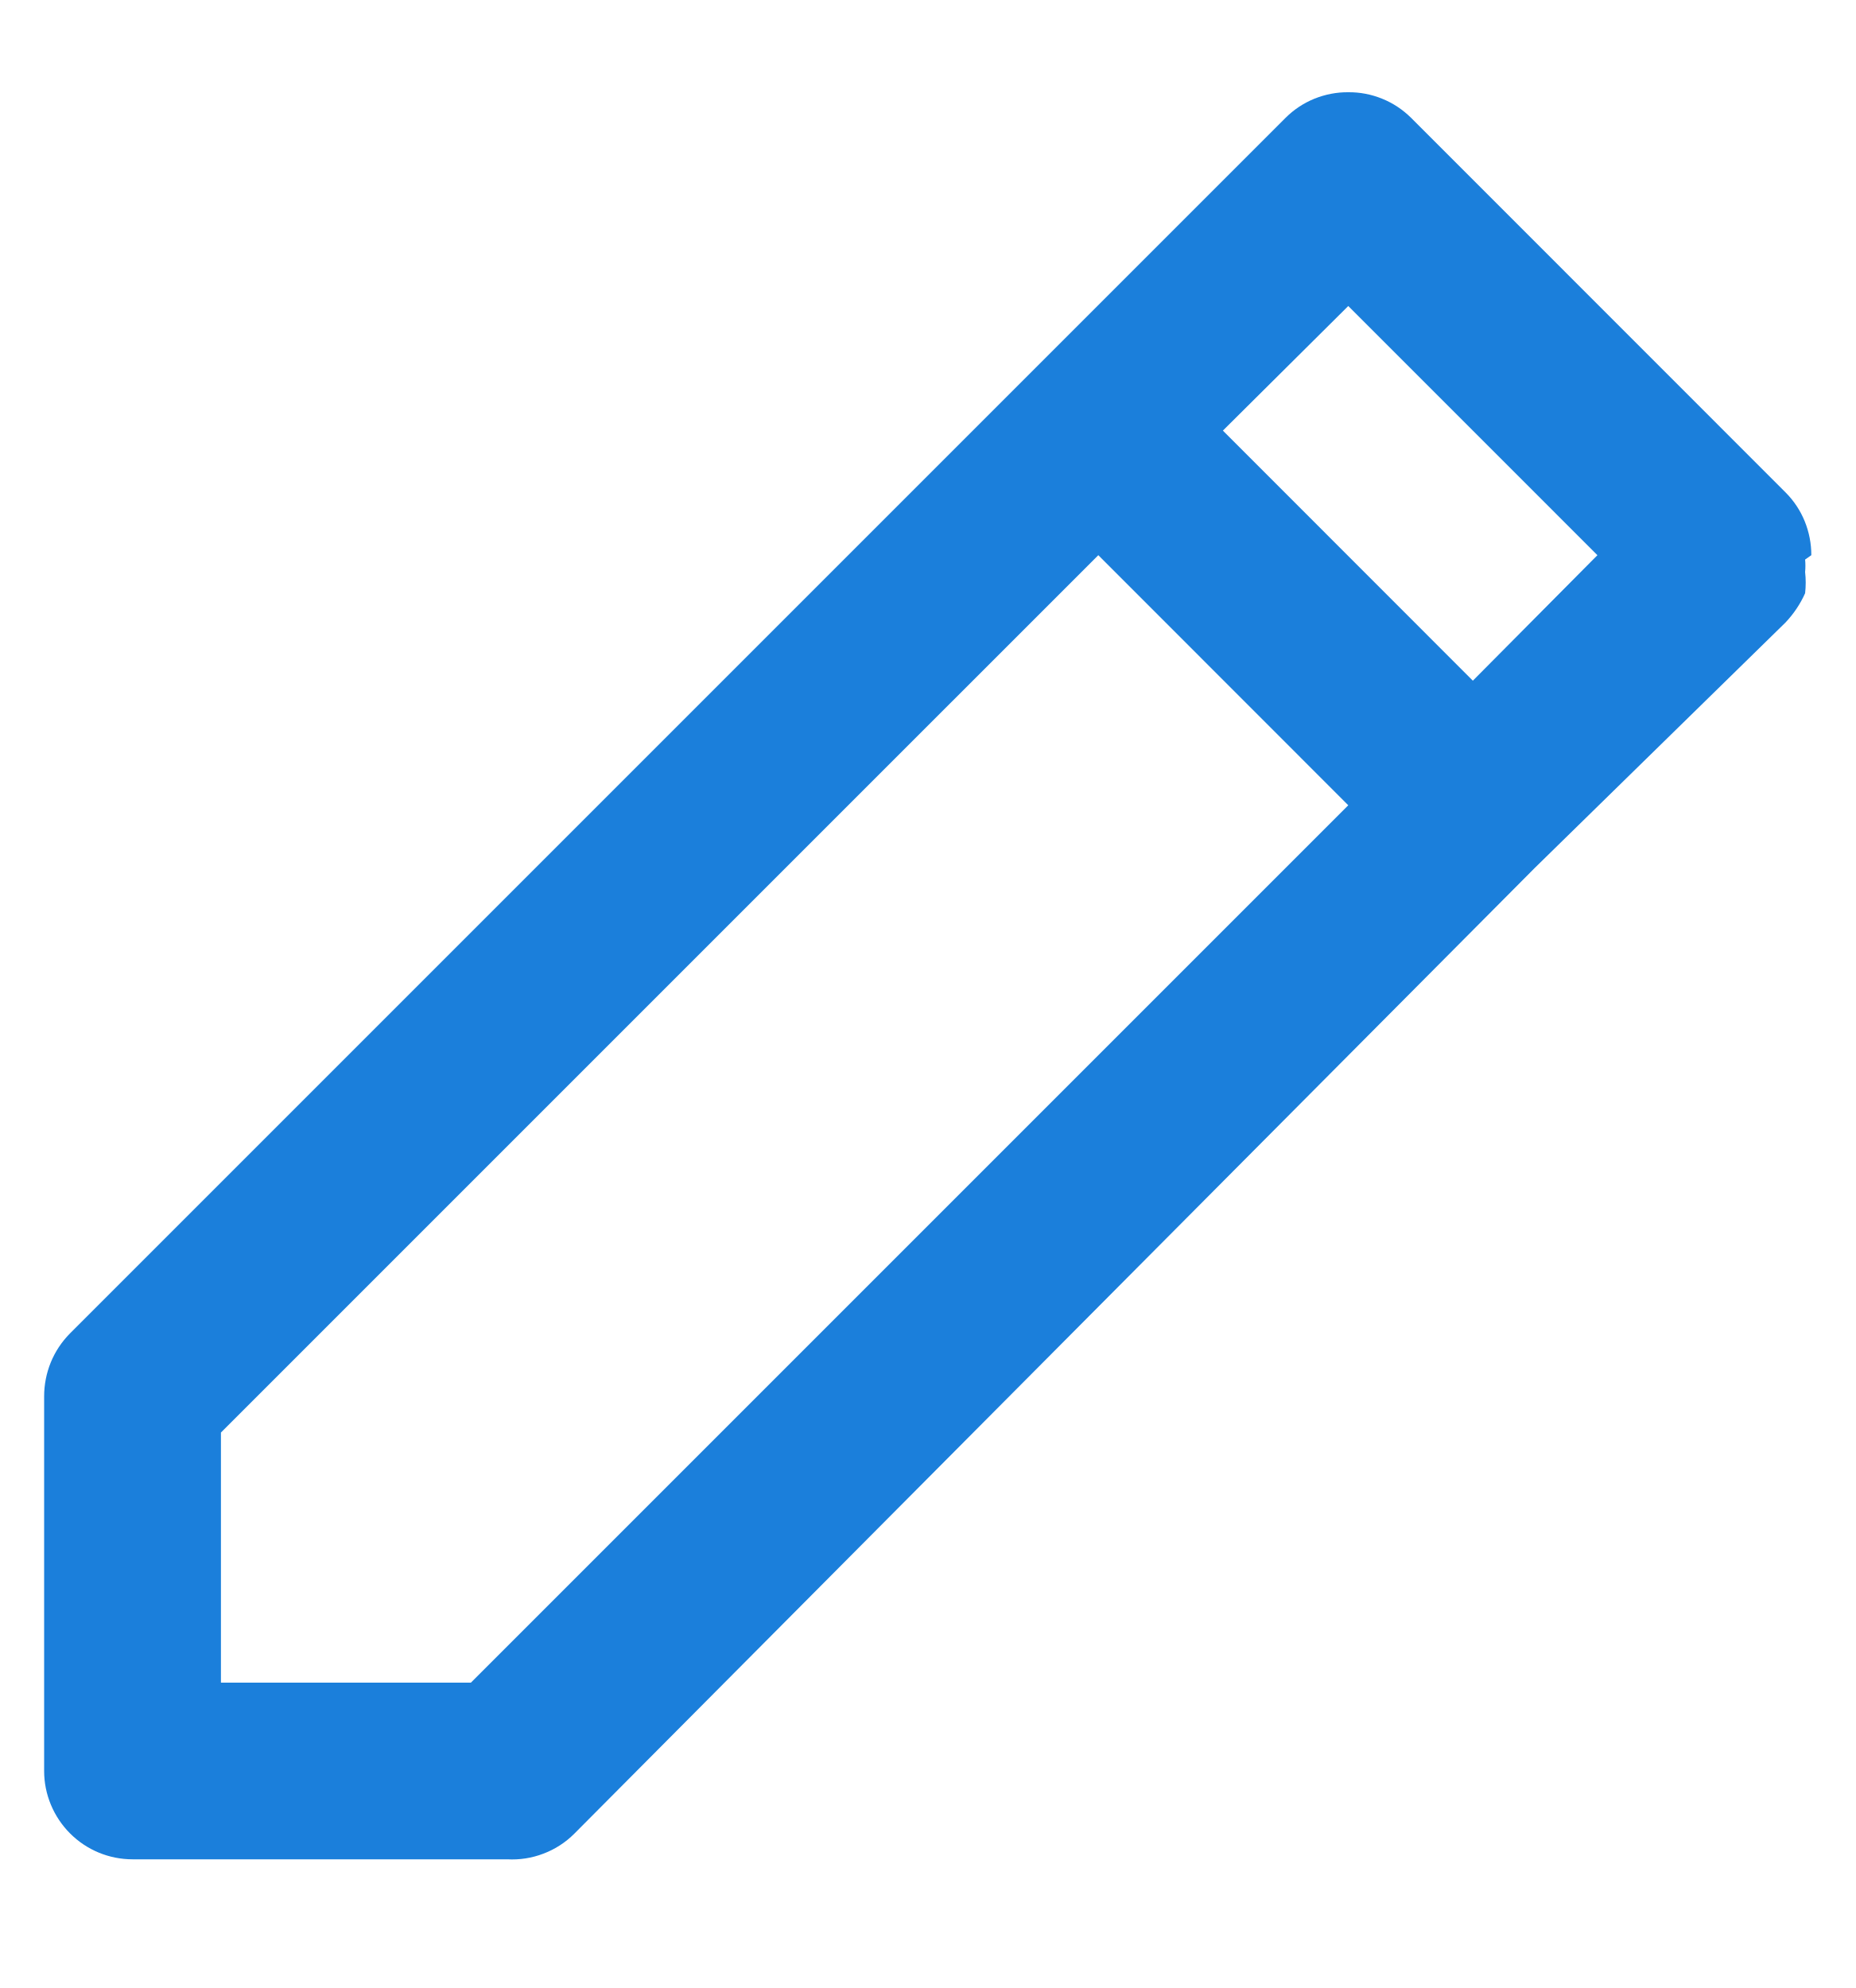
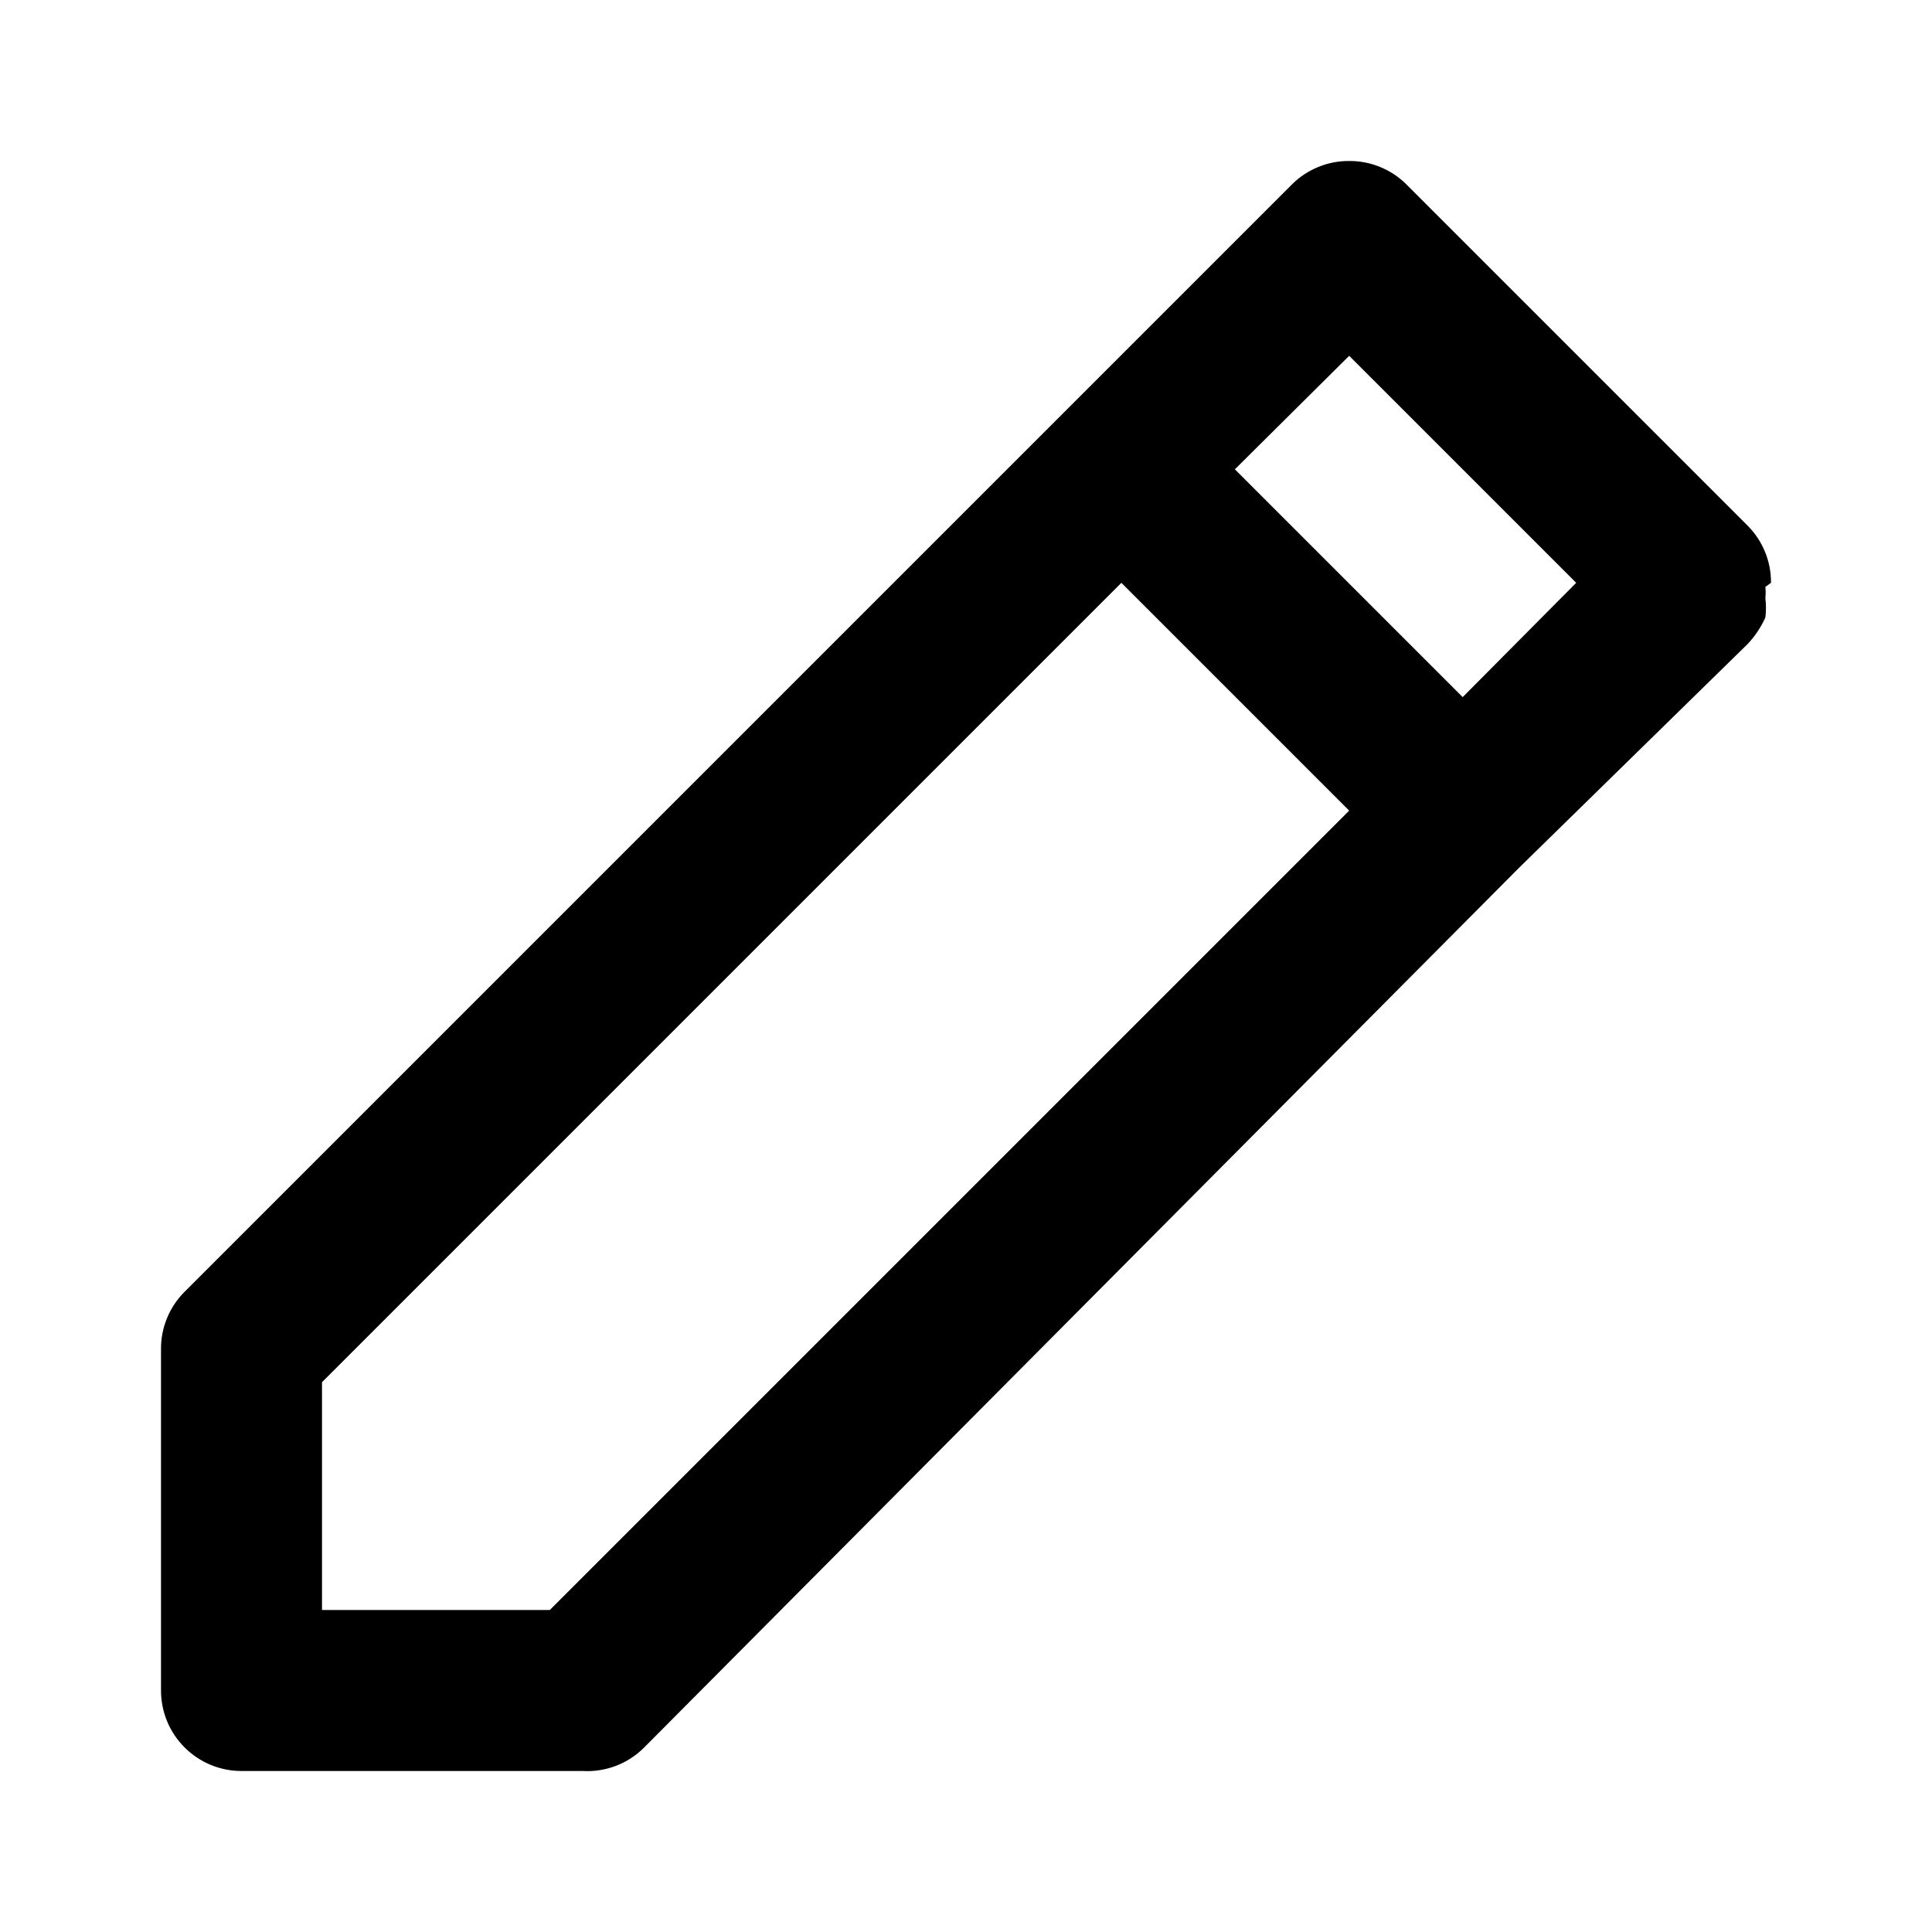
- <svg xmlns="http://www.w3.org/2000/svg" width="14" height="15" viewBox="0 0 14 15" fill="none">
-   <path d="M13.667 4.189C13.667 4.101 13.65 4.014 13.617 3.933C13.584 3.852 13.535 3.778 13.473 3.716L10.647 0.889C10.584 0.827 10.511 0.778 10.429 0.745C10.348 0.712 10.261 0.695 10.173 0.696C10.086 0.695 9.999 0.712 9.917 0.745C9.836 0.778 9.762 0.827 9.7 0.889L7.813 2.776L0.527 10.062C0.465 10.125 0.416 10.199 0.383 10.28C0.35 10.361 0.333 10.448 0.333 10.536V13.363C0.333 13.539 0.404 13.709 0.529 13.834C0.654 13.959 0.823 14.029 1 14.029H3.827C3.92 14.034 4.013 14.02 4.101 13.986C4.188 13.953 4.267 13.902 4.333 13.836L11.58 6.549L13.473 4.696C13.534 4.631 13.584 4.557 13.62 4.476C13.626 4.423 13.626 4.369 13.62 4.316C13.623 4.285 13.623 4.254 13.62 4.222L13.667 4.189ZM3.553 12.696H1.667V10.809L8.287 4.189L10.173 6.076L3.553 12.696ZM11.113 5.136L9.227 3.249L10.173 2.309L12.053 4.189L11.113 5.136Z" fill="#1B7FDB" />
+ <svg xmlns="http://www.w3.org/2000/svg" width="24" height="24" viewBox="0 0 24 24" fill="none">
+   <path d="M22 7.24C22.001 7.108 21.976 6.978 21.926 6.856C21.876 6.734 21.803 6.623 21.71 6.53L17.47 2.29C17.377 2.197 17.266 2.124 17.144 2.074C17.022 2.024 16.892 1.999 16.76 2C16.628 1.999 16.498 2.024 16.376 2.074C16.254 2.124 16.143 2.197 16.05 2.29L13.22 5.12L2.29 16.05C2.197 16.143 2.124 16.254 2.074 16.376C2.024 16.498 1.999 16.628 2 16.76V21C2 21.265 2.105 21.52 2.293 21.707C2.48 21.895 2.735 22 3 22H7.24C7.38 22.008 7.52 21.986 7.651 21.936C7.782 21.886 7.901 21.809 8 21.71L18.87 10.78L21.71 8C21.801 7.903 21.876 7.792 21.93 7.67C21.94 7.59 21.94 7.51 21.93 7.43C21.935 7.383 21.935 7.337 21.93 7.29L22 7.24ZM6.83 20H4V17.17L13.93 7.24L16.76 10.07L6.83 20ZM18.17 8.66L15.34 5.83L16.76 4.42L19.58 7.24L18.17 8.66Z" fill="black" />
</svg>
